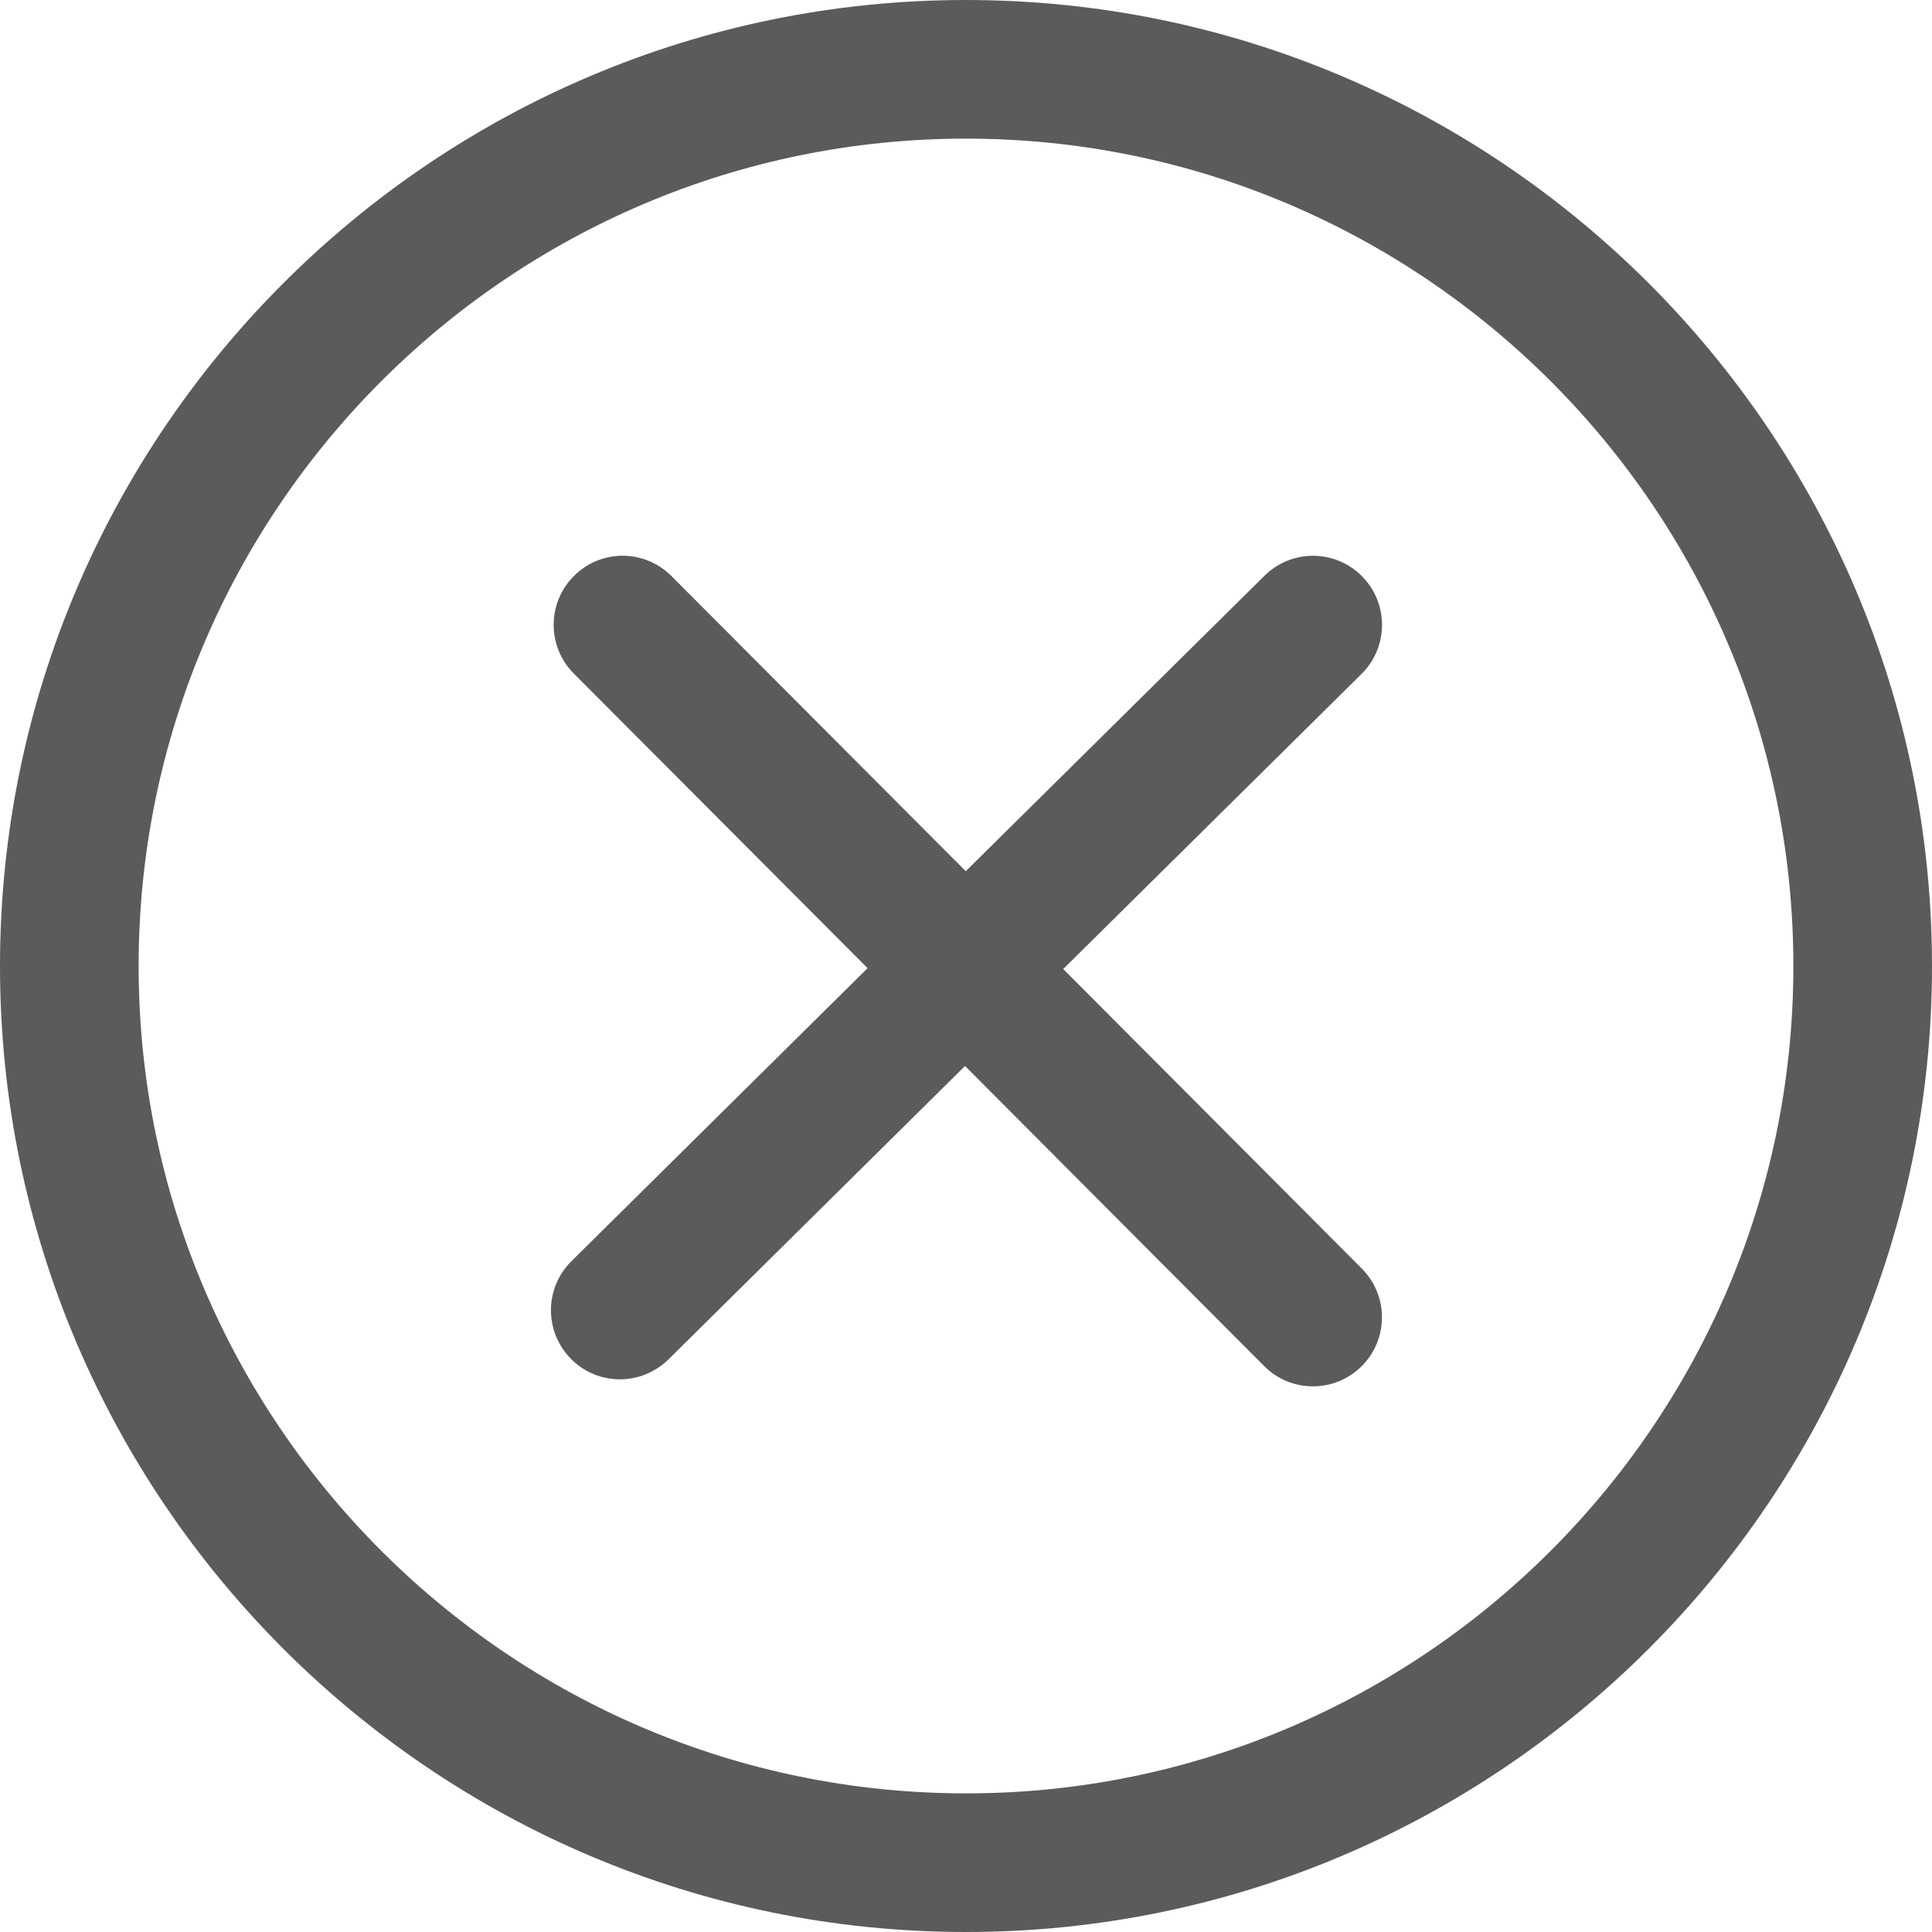
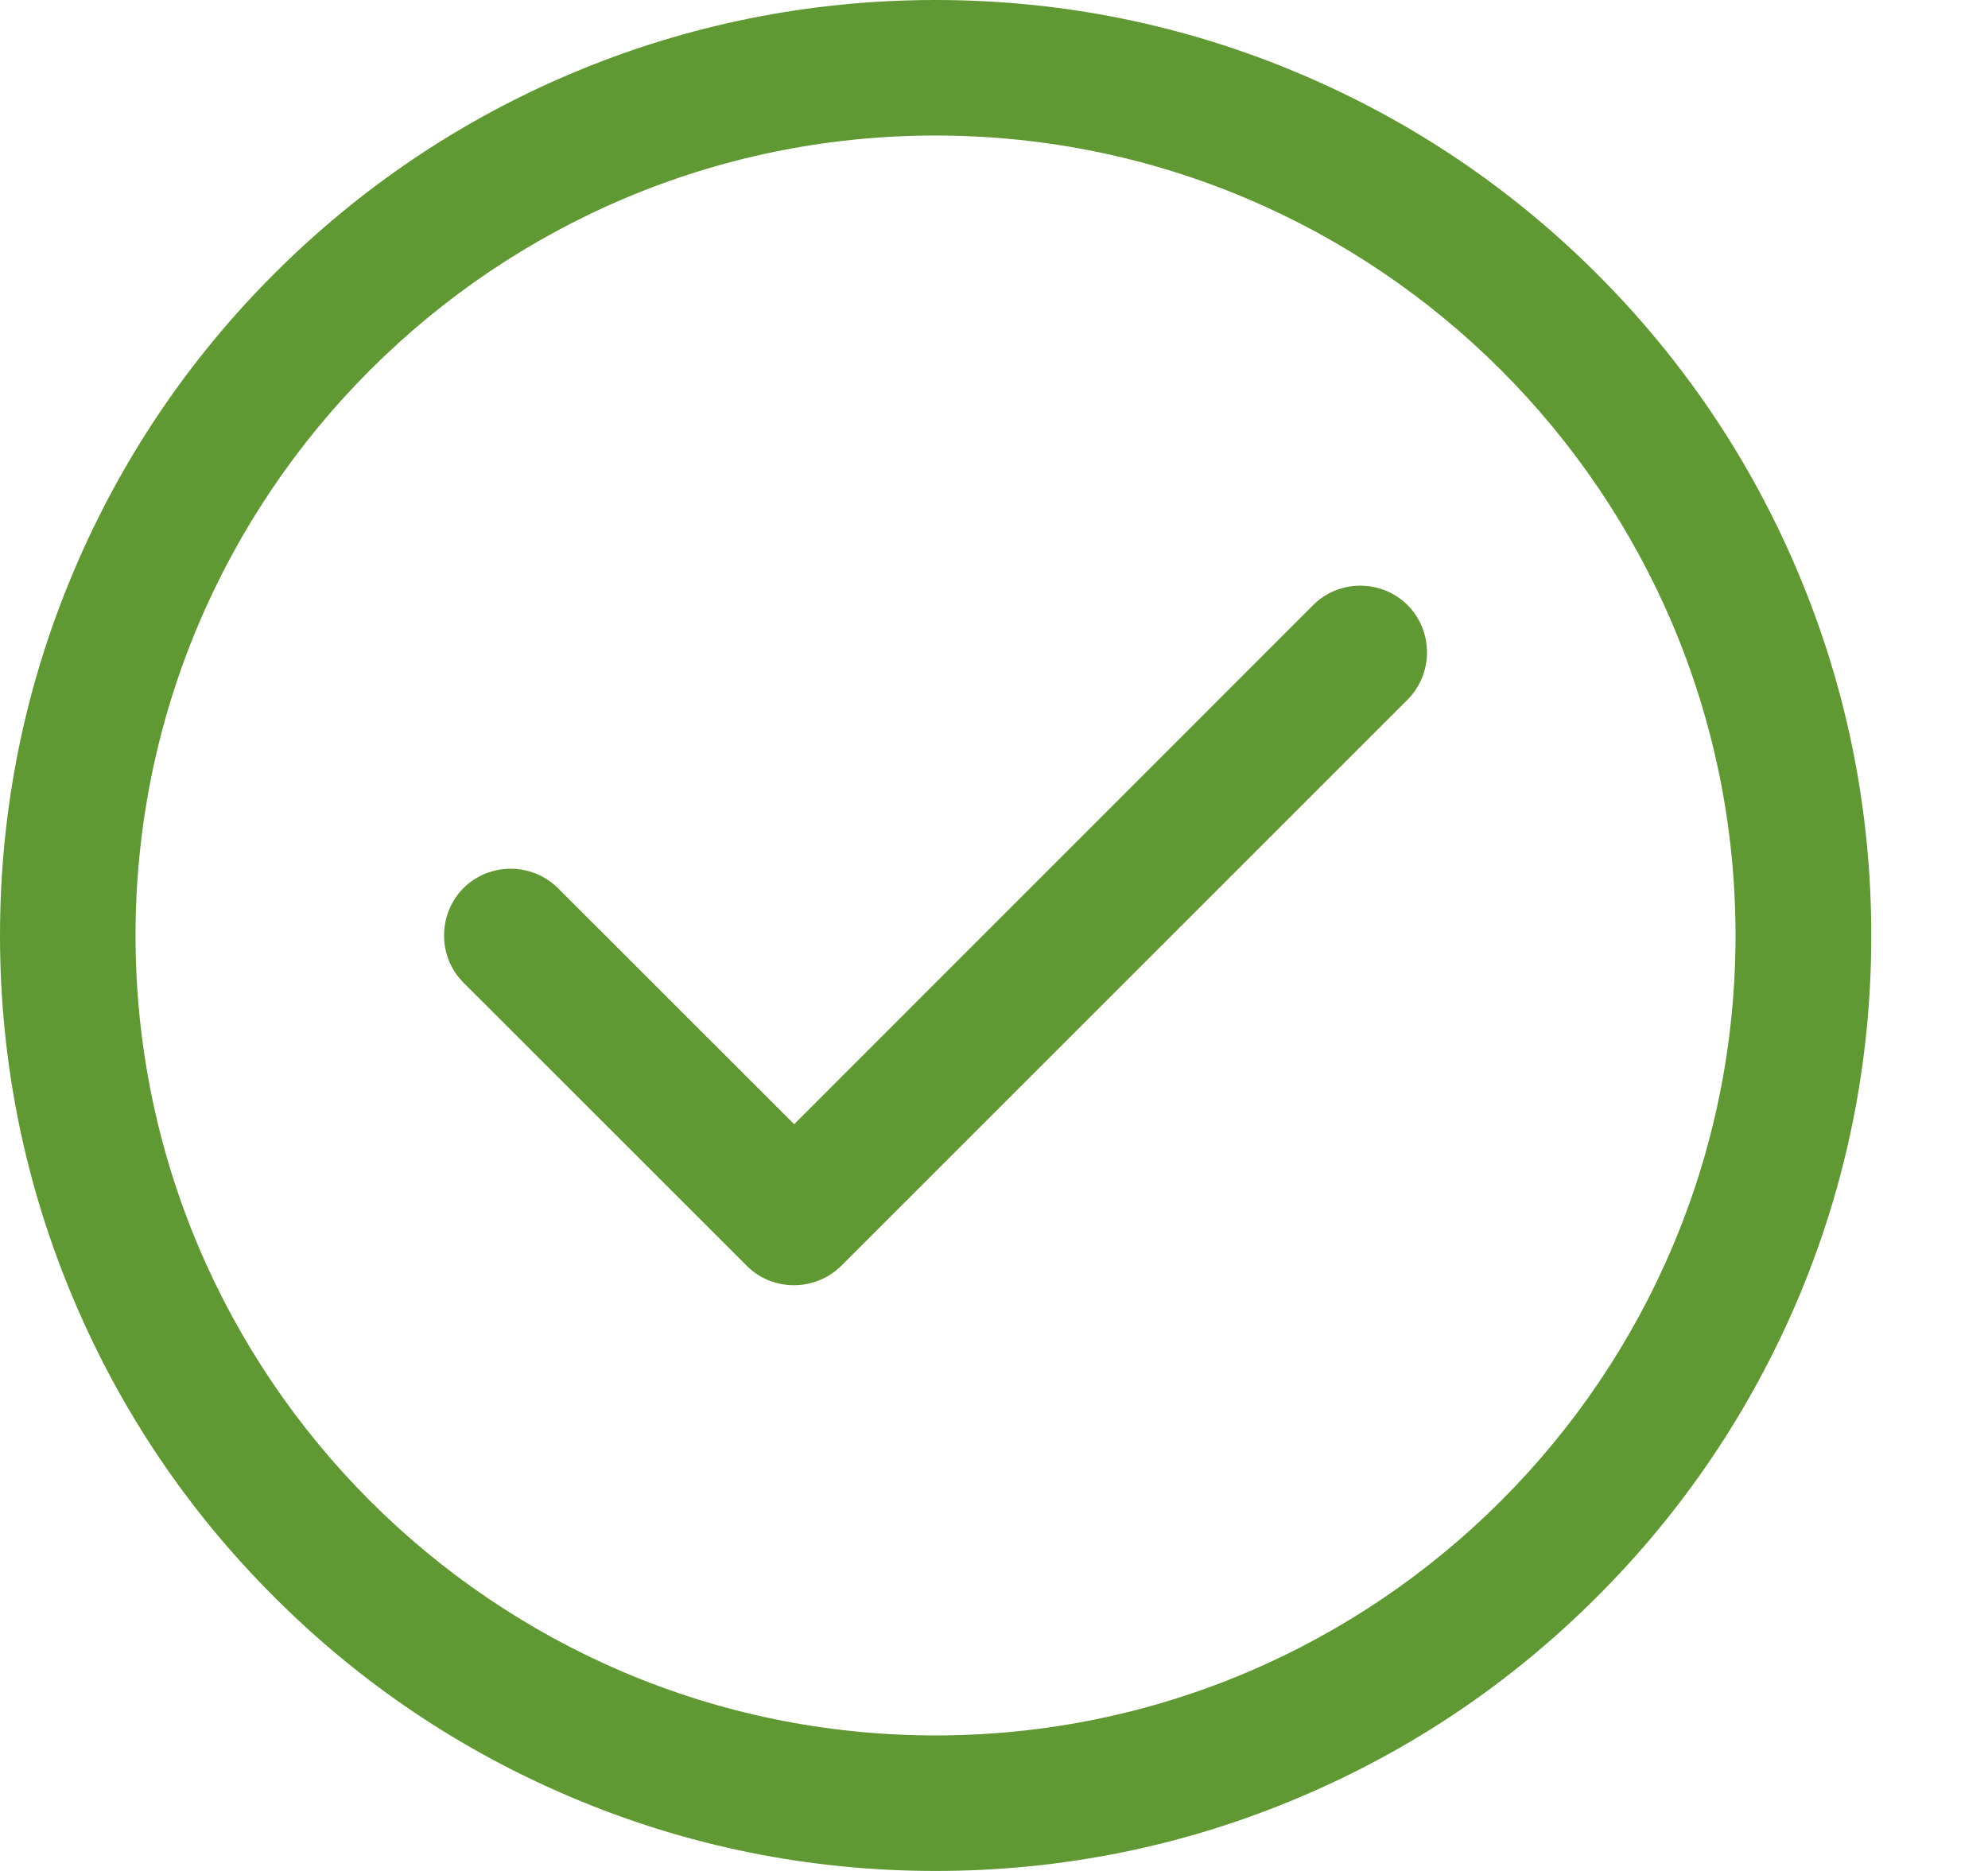
- <svg xmlns="http://www.w3.org/2000/svg" width="16" height="16" viewBox="0 0 16 16" fill="none">
-   <path fill-rule="evenodd" clip-rule="evenodd" d="M0 8C0 12.411 3.589 16 8 16C12.411 16 16 12.411 16 8C16 3.589 12.411 0 8 0C3.589 0 0 3.589 0 8ZM1.148 8C1.148 4.222 4.222 1.148 8 1.148C11.778 1.148 14.852 4.222 14.852 8C14.852 11.778 11.778 14.852 8 14.852C4.222 14.852 1.148 11.778 1.148 8ZM11.276 5.581L8.805 8.025L11.278 10.506C11.501 10.73 11.5 11.091 11.277 11.314C11.165 11.425 11.02 11.481 10.873 11.481C10.726 11.481 10.58 11.425 10.469 11.313L7.992 8.828L5.536 11.258C5.424 11.367 5.279 11.423 5.134 11.423C4.986 11.423 4.84 11.366 4.728 11.253C4.506 11.028 4.508 10.667 4.732 10.445L7.185 8.018L4.752 5.578C4.529 5.354 4.53 4.993 4.753 4.77C4.977 4.546 5.338 4.547 5.561 4.771L7.998 7.215L10.472 4.768C10.696 4.546 11.059 4.548 11.28 4.773C11.502 4.997 11.5 5.359 11.276 5.581Z" fill="#333333" fill-opacity="0.8" />
+ <svg xmlns="http://www.w3.org/2000/svg" width="17" height="16" viewBox="0 0 17 16" fill="none">
+   <path fill-rule="evenodd" clip-rule="evenodd" d="M8 16C6.921 16 5.872 15.788 4.886 15.37C3.933 14.967 3.077 14.391 2.344 13.656C1.609 12.923 1.033 12.067 0.63 11.114C0.212 10.128 0 9.079 0 8C0 6.921 0.212 5.872 0.63 4.886C1.033 3.933 1.609 3.077 2.344 2.342C3.079 1.607 3.933 1.031 4.887 0.628C5.872 0.212 6.921 0 8 0C9.079 0 10.128 0.212 11.114 0.63C12.067 1.033 12.923 1.609 13.658 2.344C14.393 3.079 14.969 3.933 15.372 4.887C15.79 5.874 16.002 6.923 16.002 8.002C16.002 9.081 15.79 10.13 15.372 11.116C14.967 12.067 14.391 12.923 13.656 13.656C12.921 14.391 12.067 14.967 11.113 15.37C10.128 15.788 9.079 16 8 16ZM8 1.159C4.227 1.159 1.159 4.227 1.159 8C1.159 11.773 4.227 14.841 8 14.841C11.773 14.841 14.841 11.773 14.841 8C14.841 4.227 11.773 1.159 8 1.159ZM11.229 5.175C11.45 4.953 11.814 4.953 12.037 5.175C12.258 5.398 12.258 5.76 12.037 5.983L7.194 10.825C7.081 10.936 6.935 10.991 6.789 10.991C6.643 10.991 6.496 10.936 6.386 10.825L3.963 8.403C3.742 8.182 3.742 7.818 3.963 7.595C4.185 7.374 4.548 7.374 4.771 7.595L6.791 9.614L11.229 5.175Z" fill="#609934" />
</svg>
